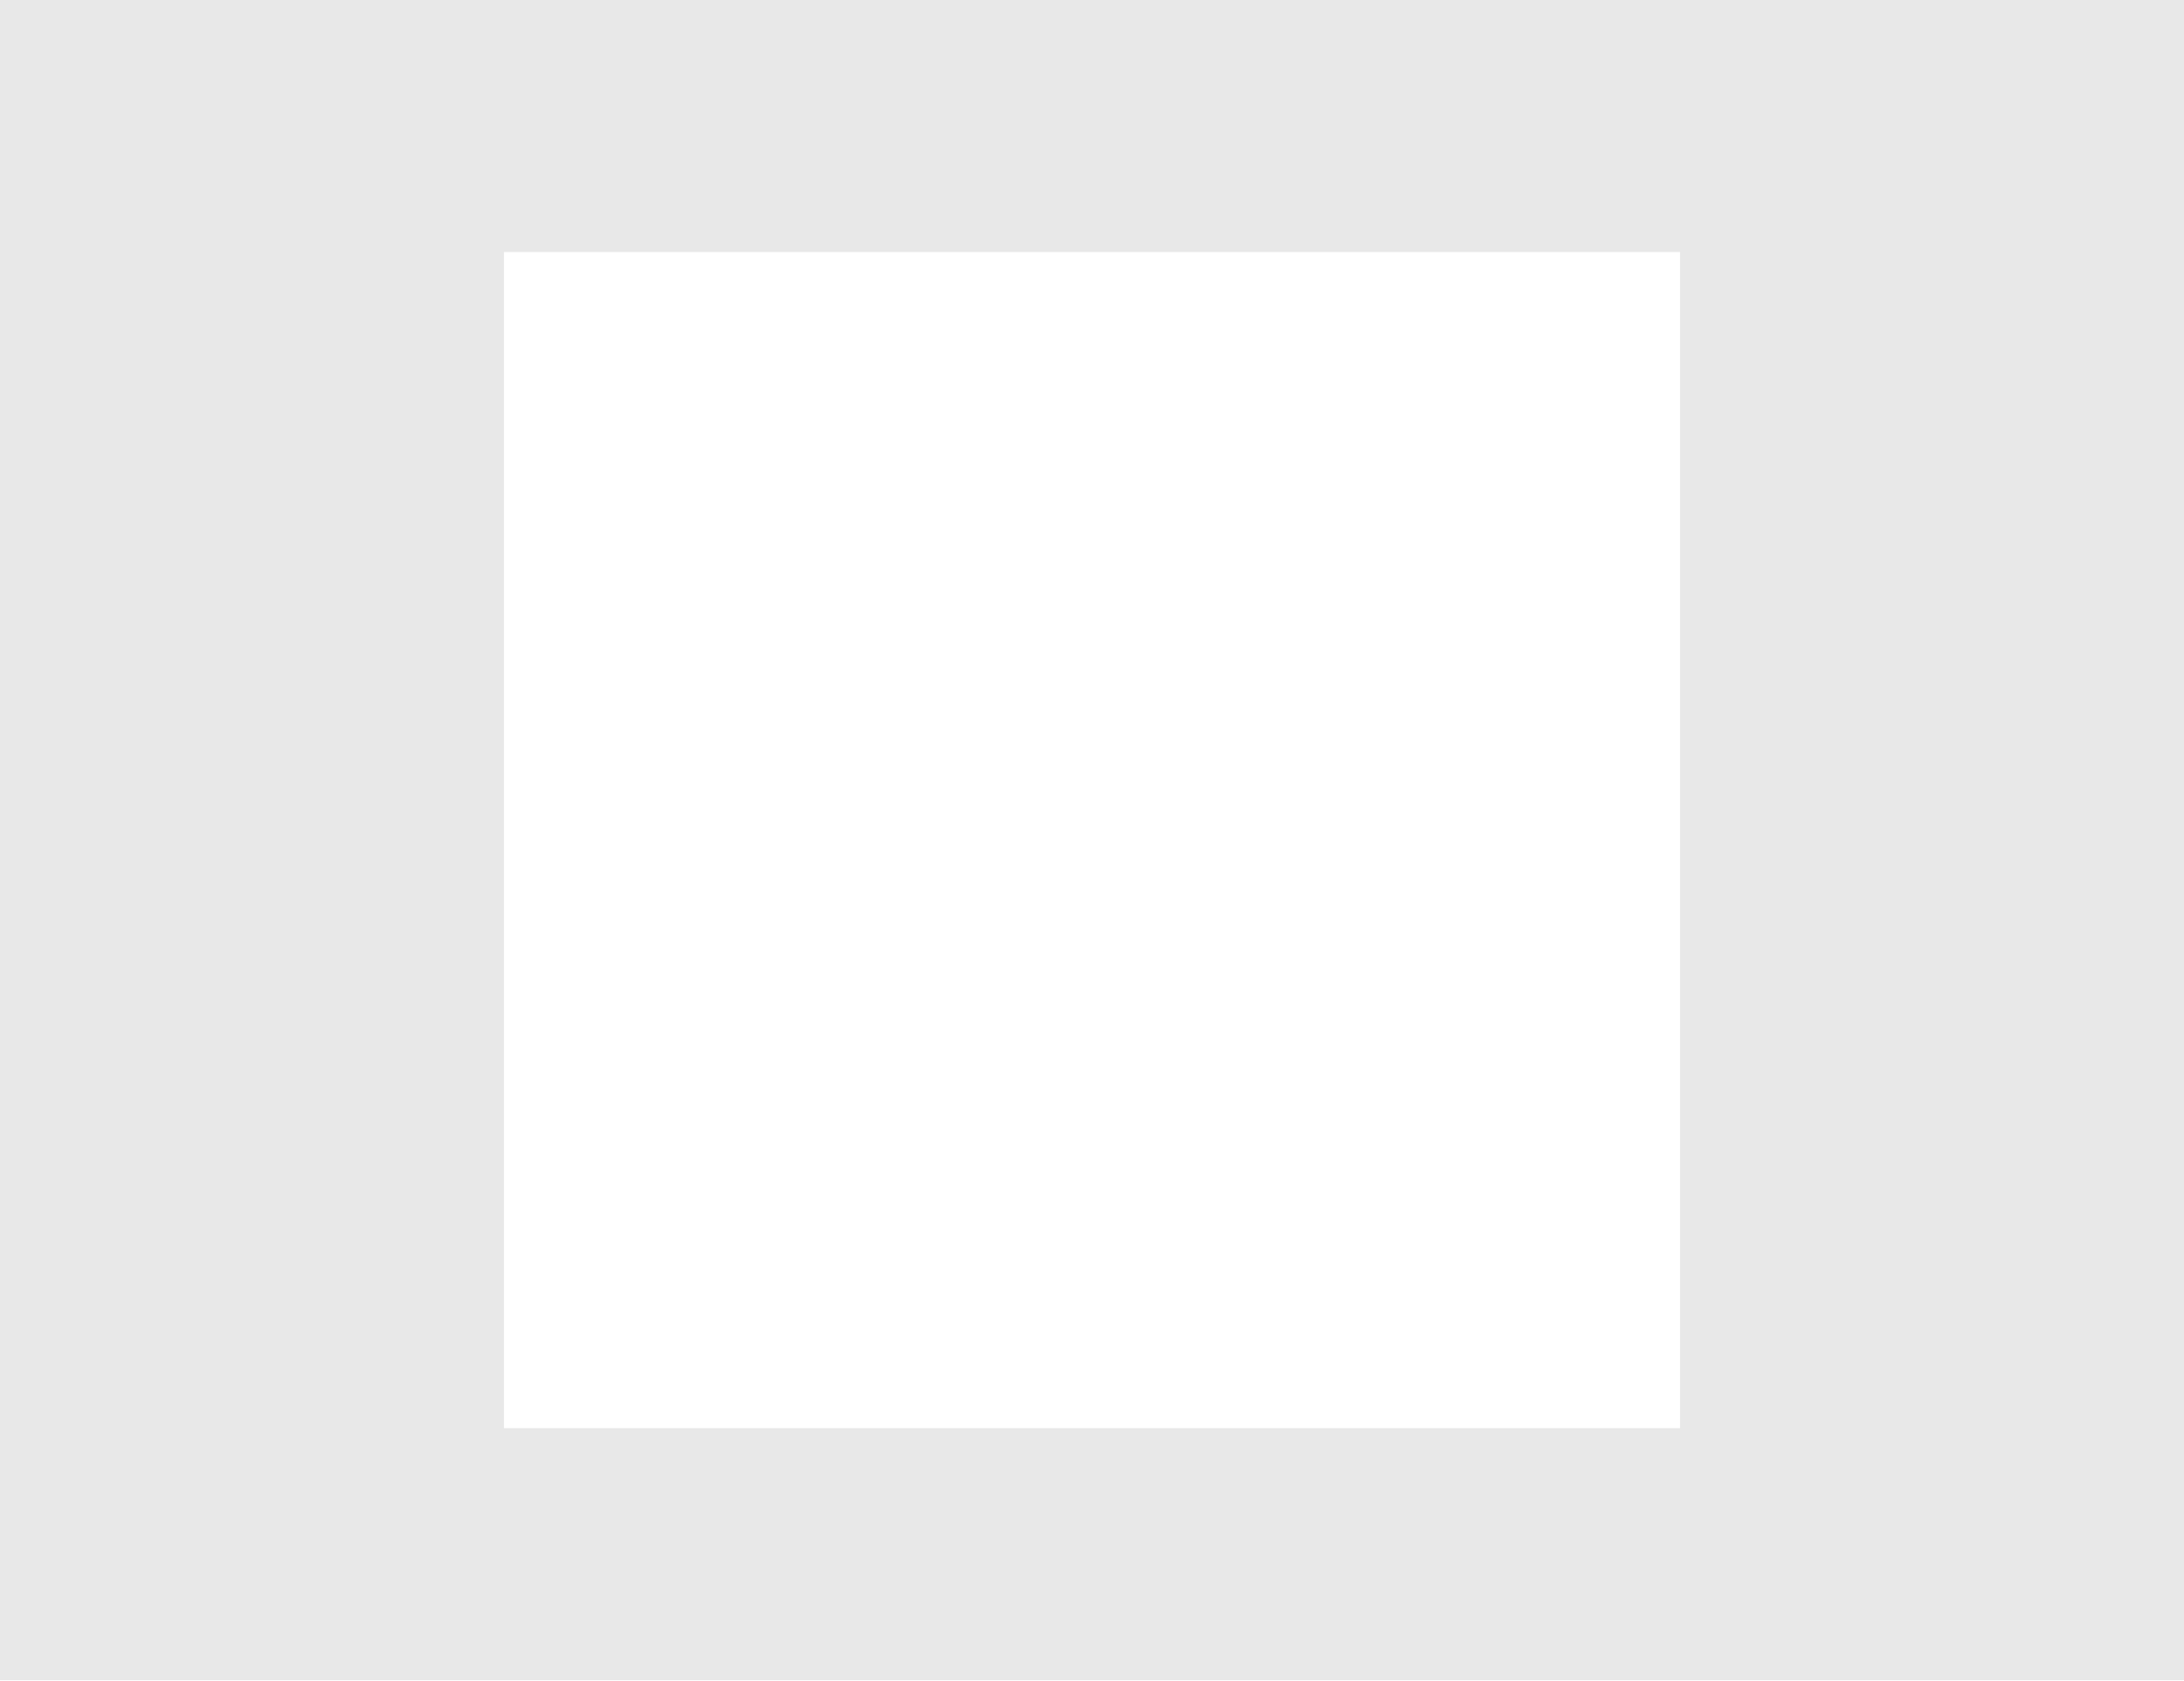
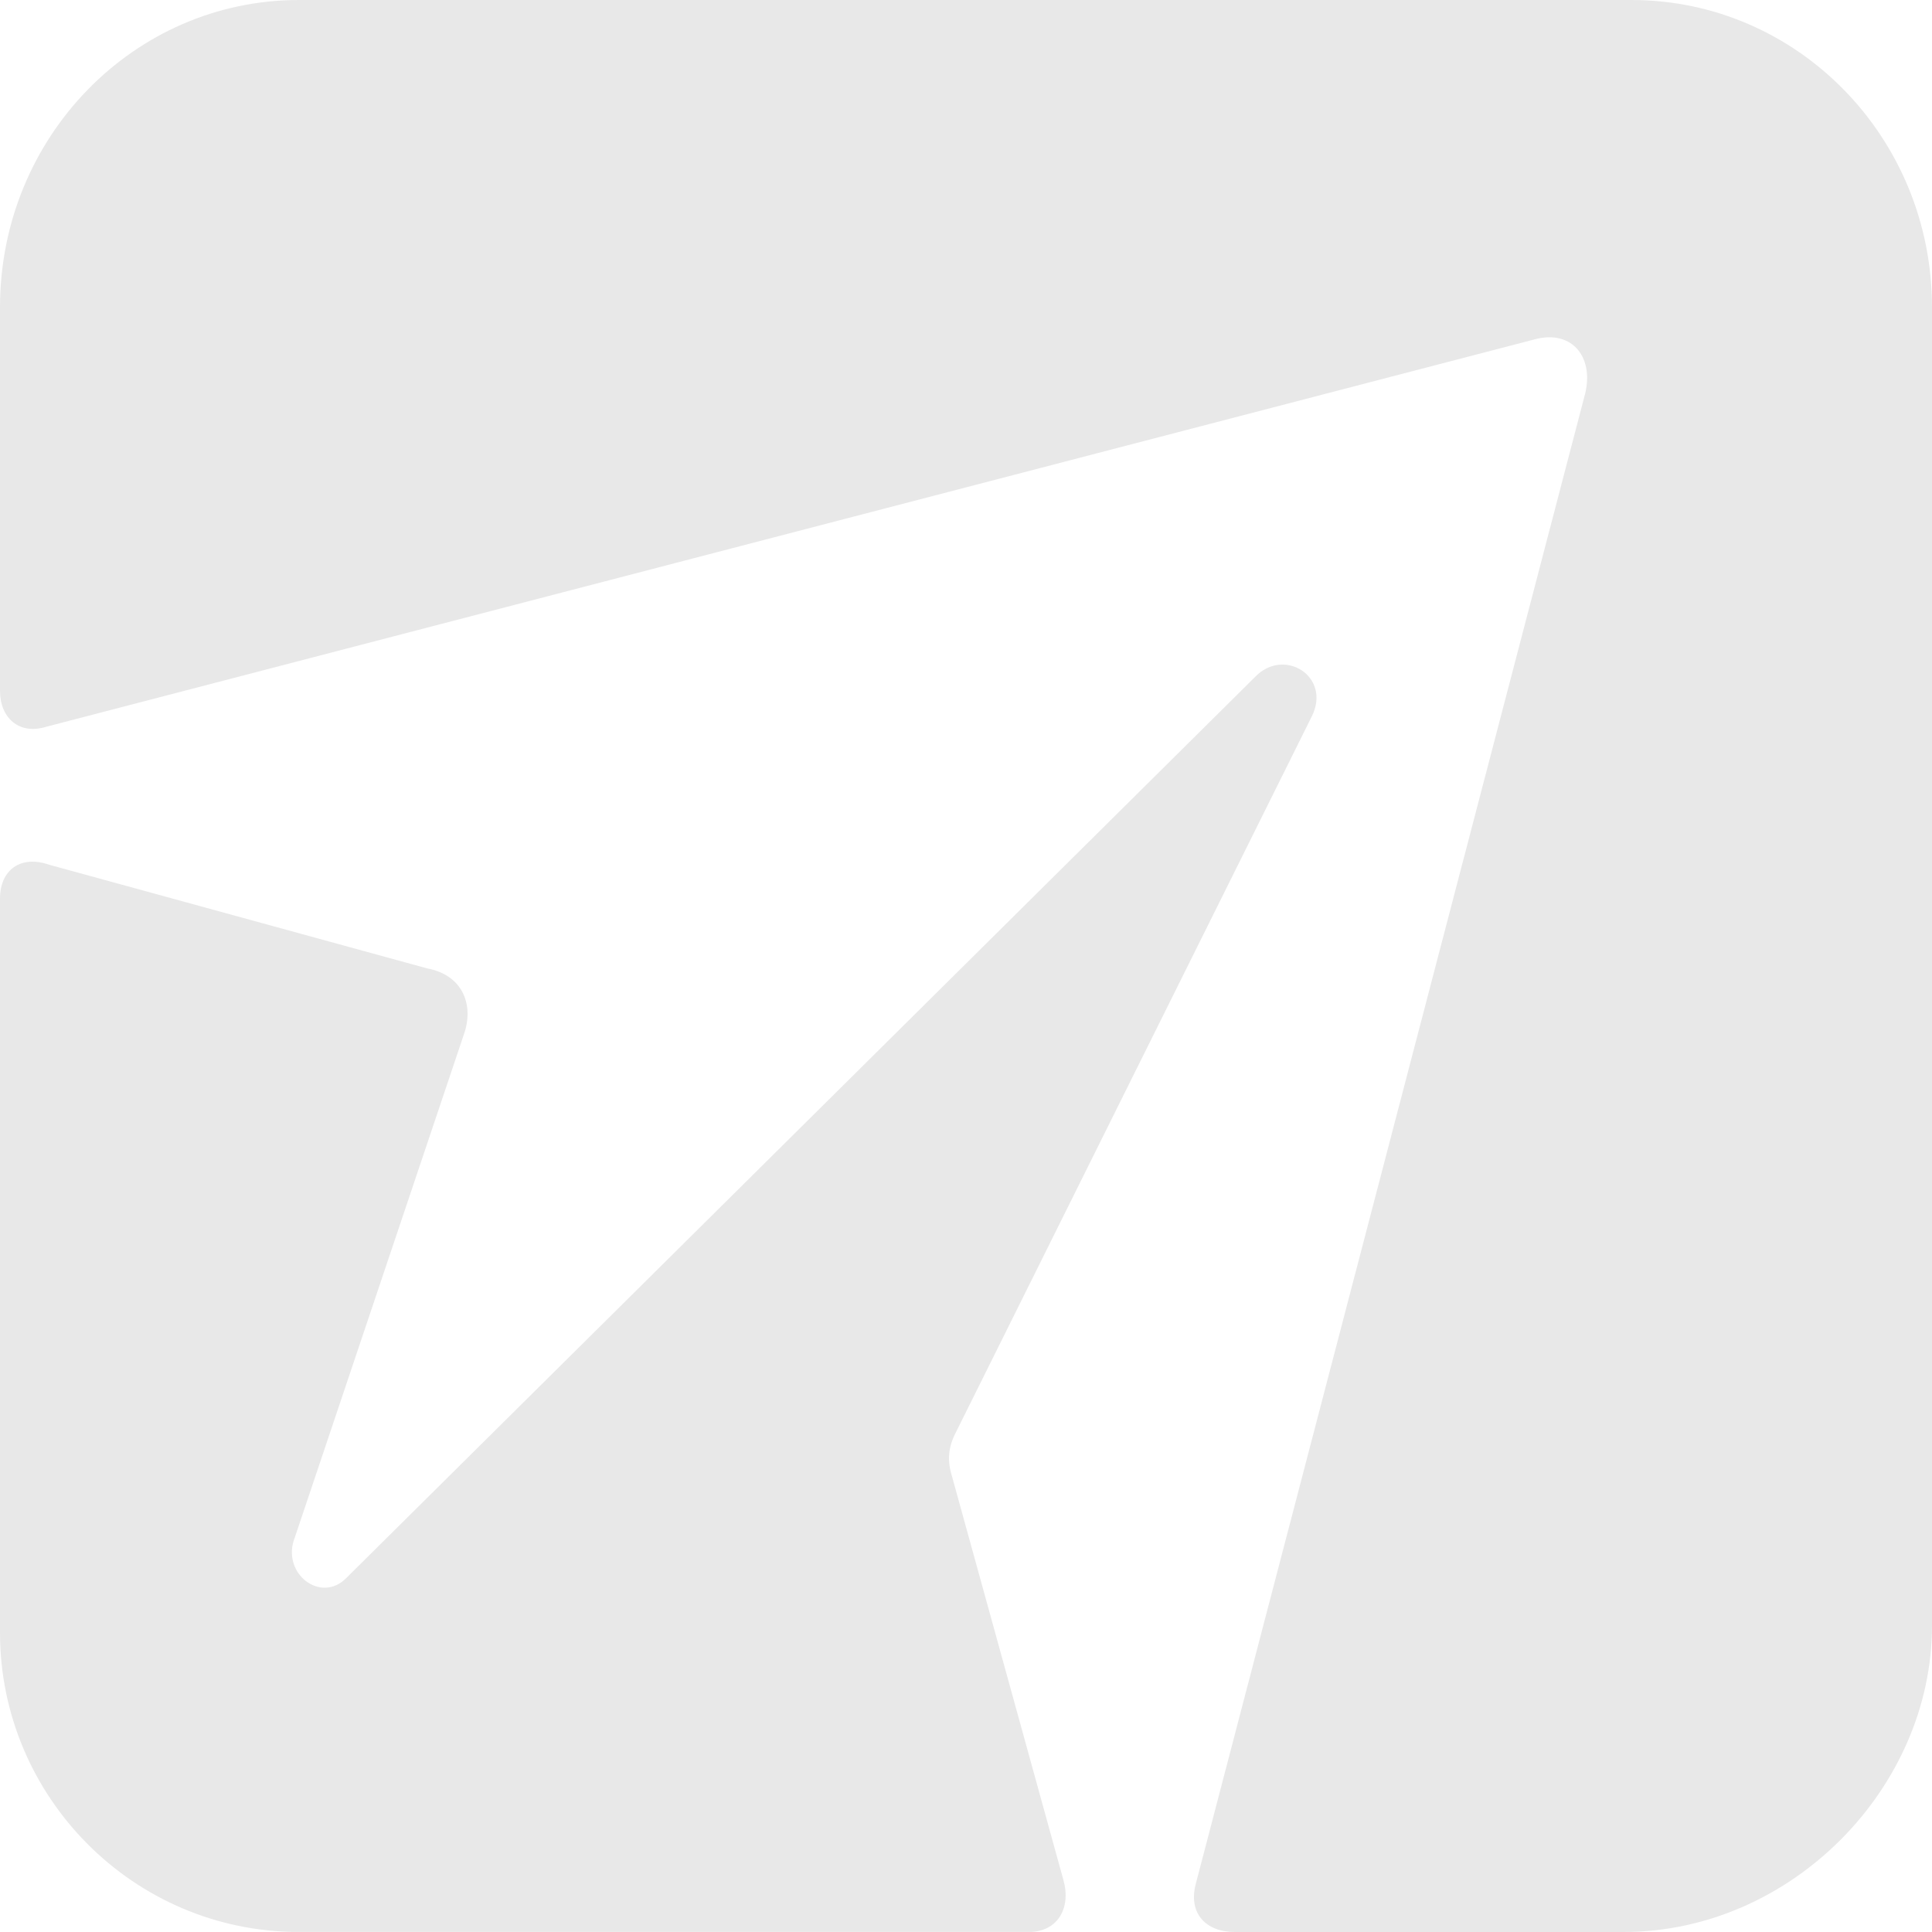
- <svg xmlns="http://www.w3.org/2000/svg" width="260" height="200" viewBox="0 0 260 200" fill="none">
-   <path fill-rule="evenodd" clip-rule="evenodd" d="M260 0V200H0V0H260ZM60 30V170H200V30H60Z" fill="#e8e8e8" />
+ <svg xmlns="http://www.w3.org/2000/svg" width="300" height="300" viewBox="0 0 300 300" fill="none">
+   <path d="M253.339 0H46.412C20.78 0 0 21.304 0 47.716V107.267C0 111.503 2.986 114.12 7.092 112.874L238.283 52.699C244.256 51.08 247.74 55.689 245.998 61.669L185.649 292.649C184.529 297.135 187.267 300 191.746 300H252.095C278.1 300 300 277.699 300 252.409V47.716C300 21.304 279.096 0 253.339 0Z" fill="#e8e8e8" />
+   <path d="M0 139.531V253.526C0 278.942 20.655 299.996 46.412 299.996H159.768C164.247 299.996 166.362 296.259 165.118 291.898L147.822 229.232C147.076 226.865 147.2 224.747 148.445 222.38L203.691 111.251C206.802 105.021 199.336 100.412 194.857 105.146L53.878 244.93C49.896 249.166 43.55 244.307 45.79 238.701L72.169 160.212C73.538 155.727 71.671 151.367 66.321 150.37L7.715 134.299C3.111 132.679 0 135.171 0 139.531Z" fill="#e8e8e8" />
</svg>
